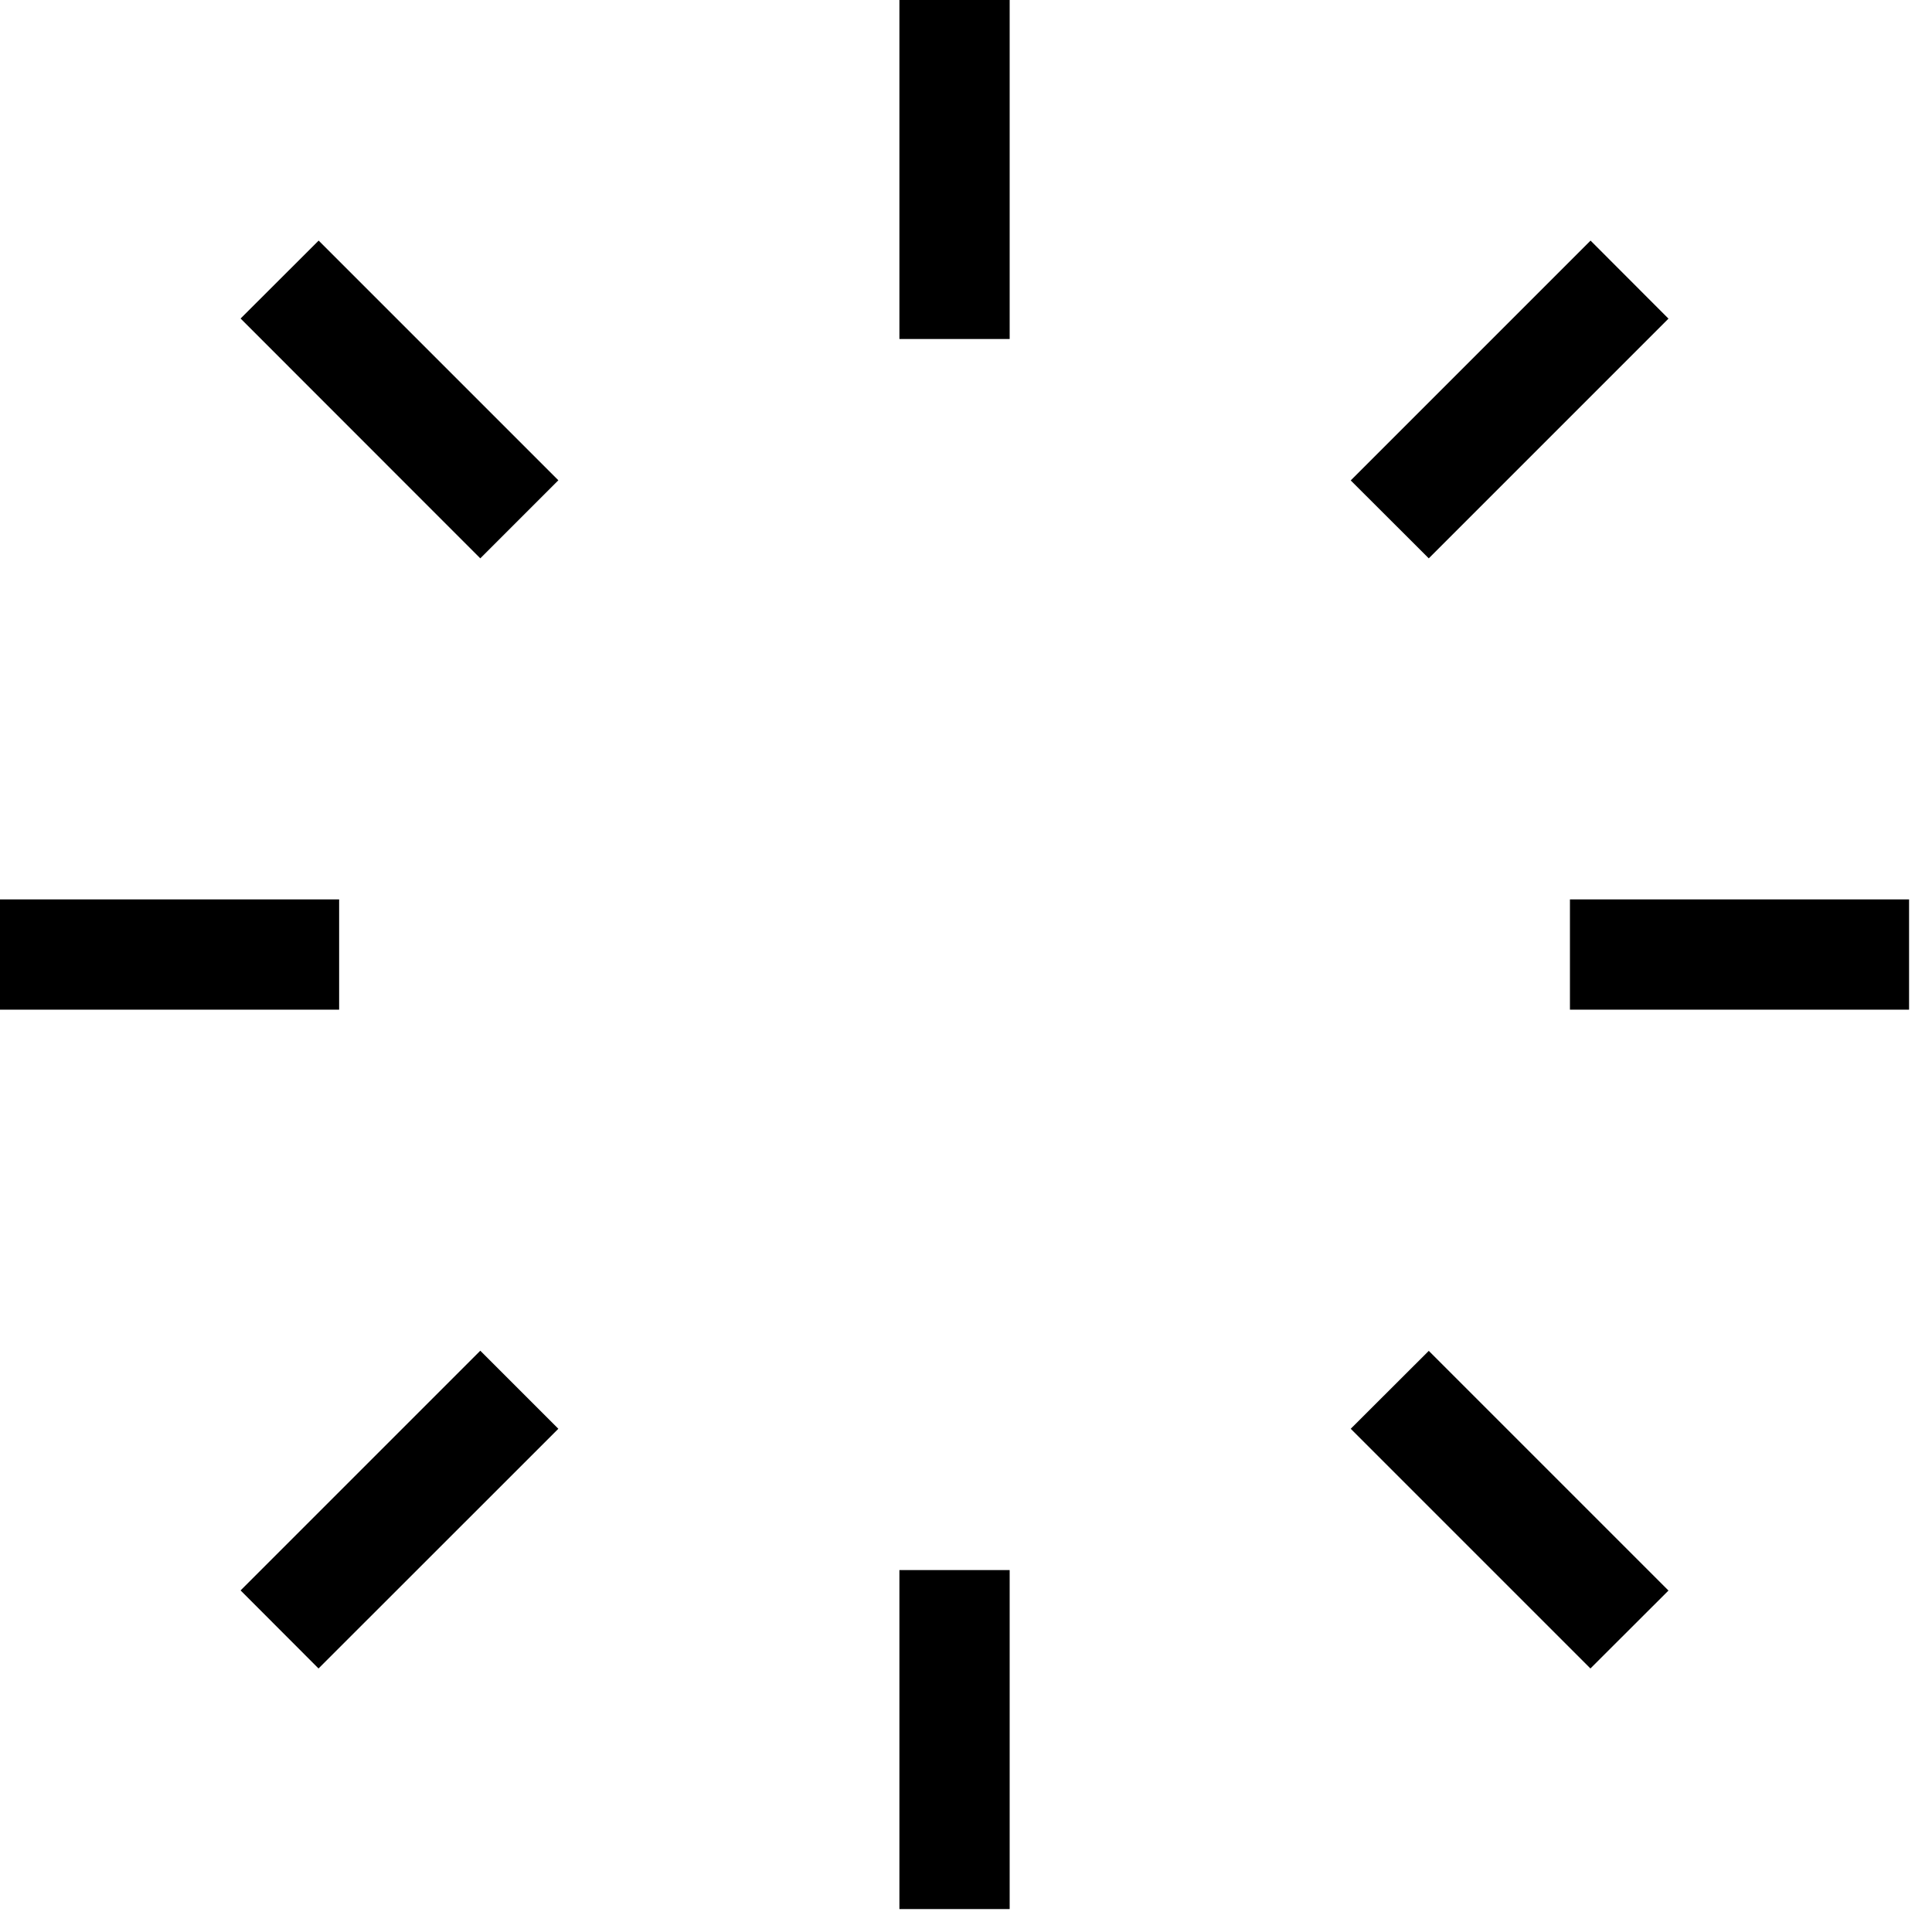
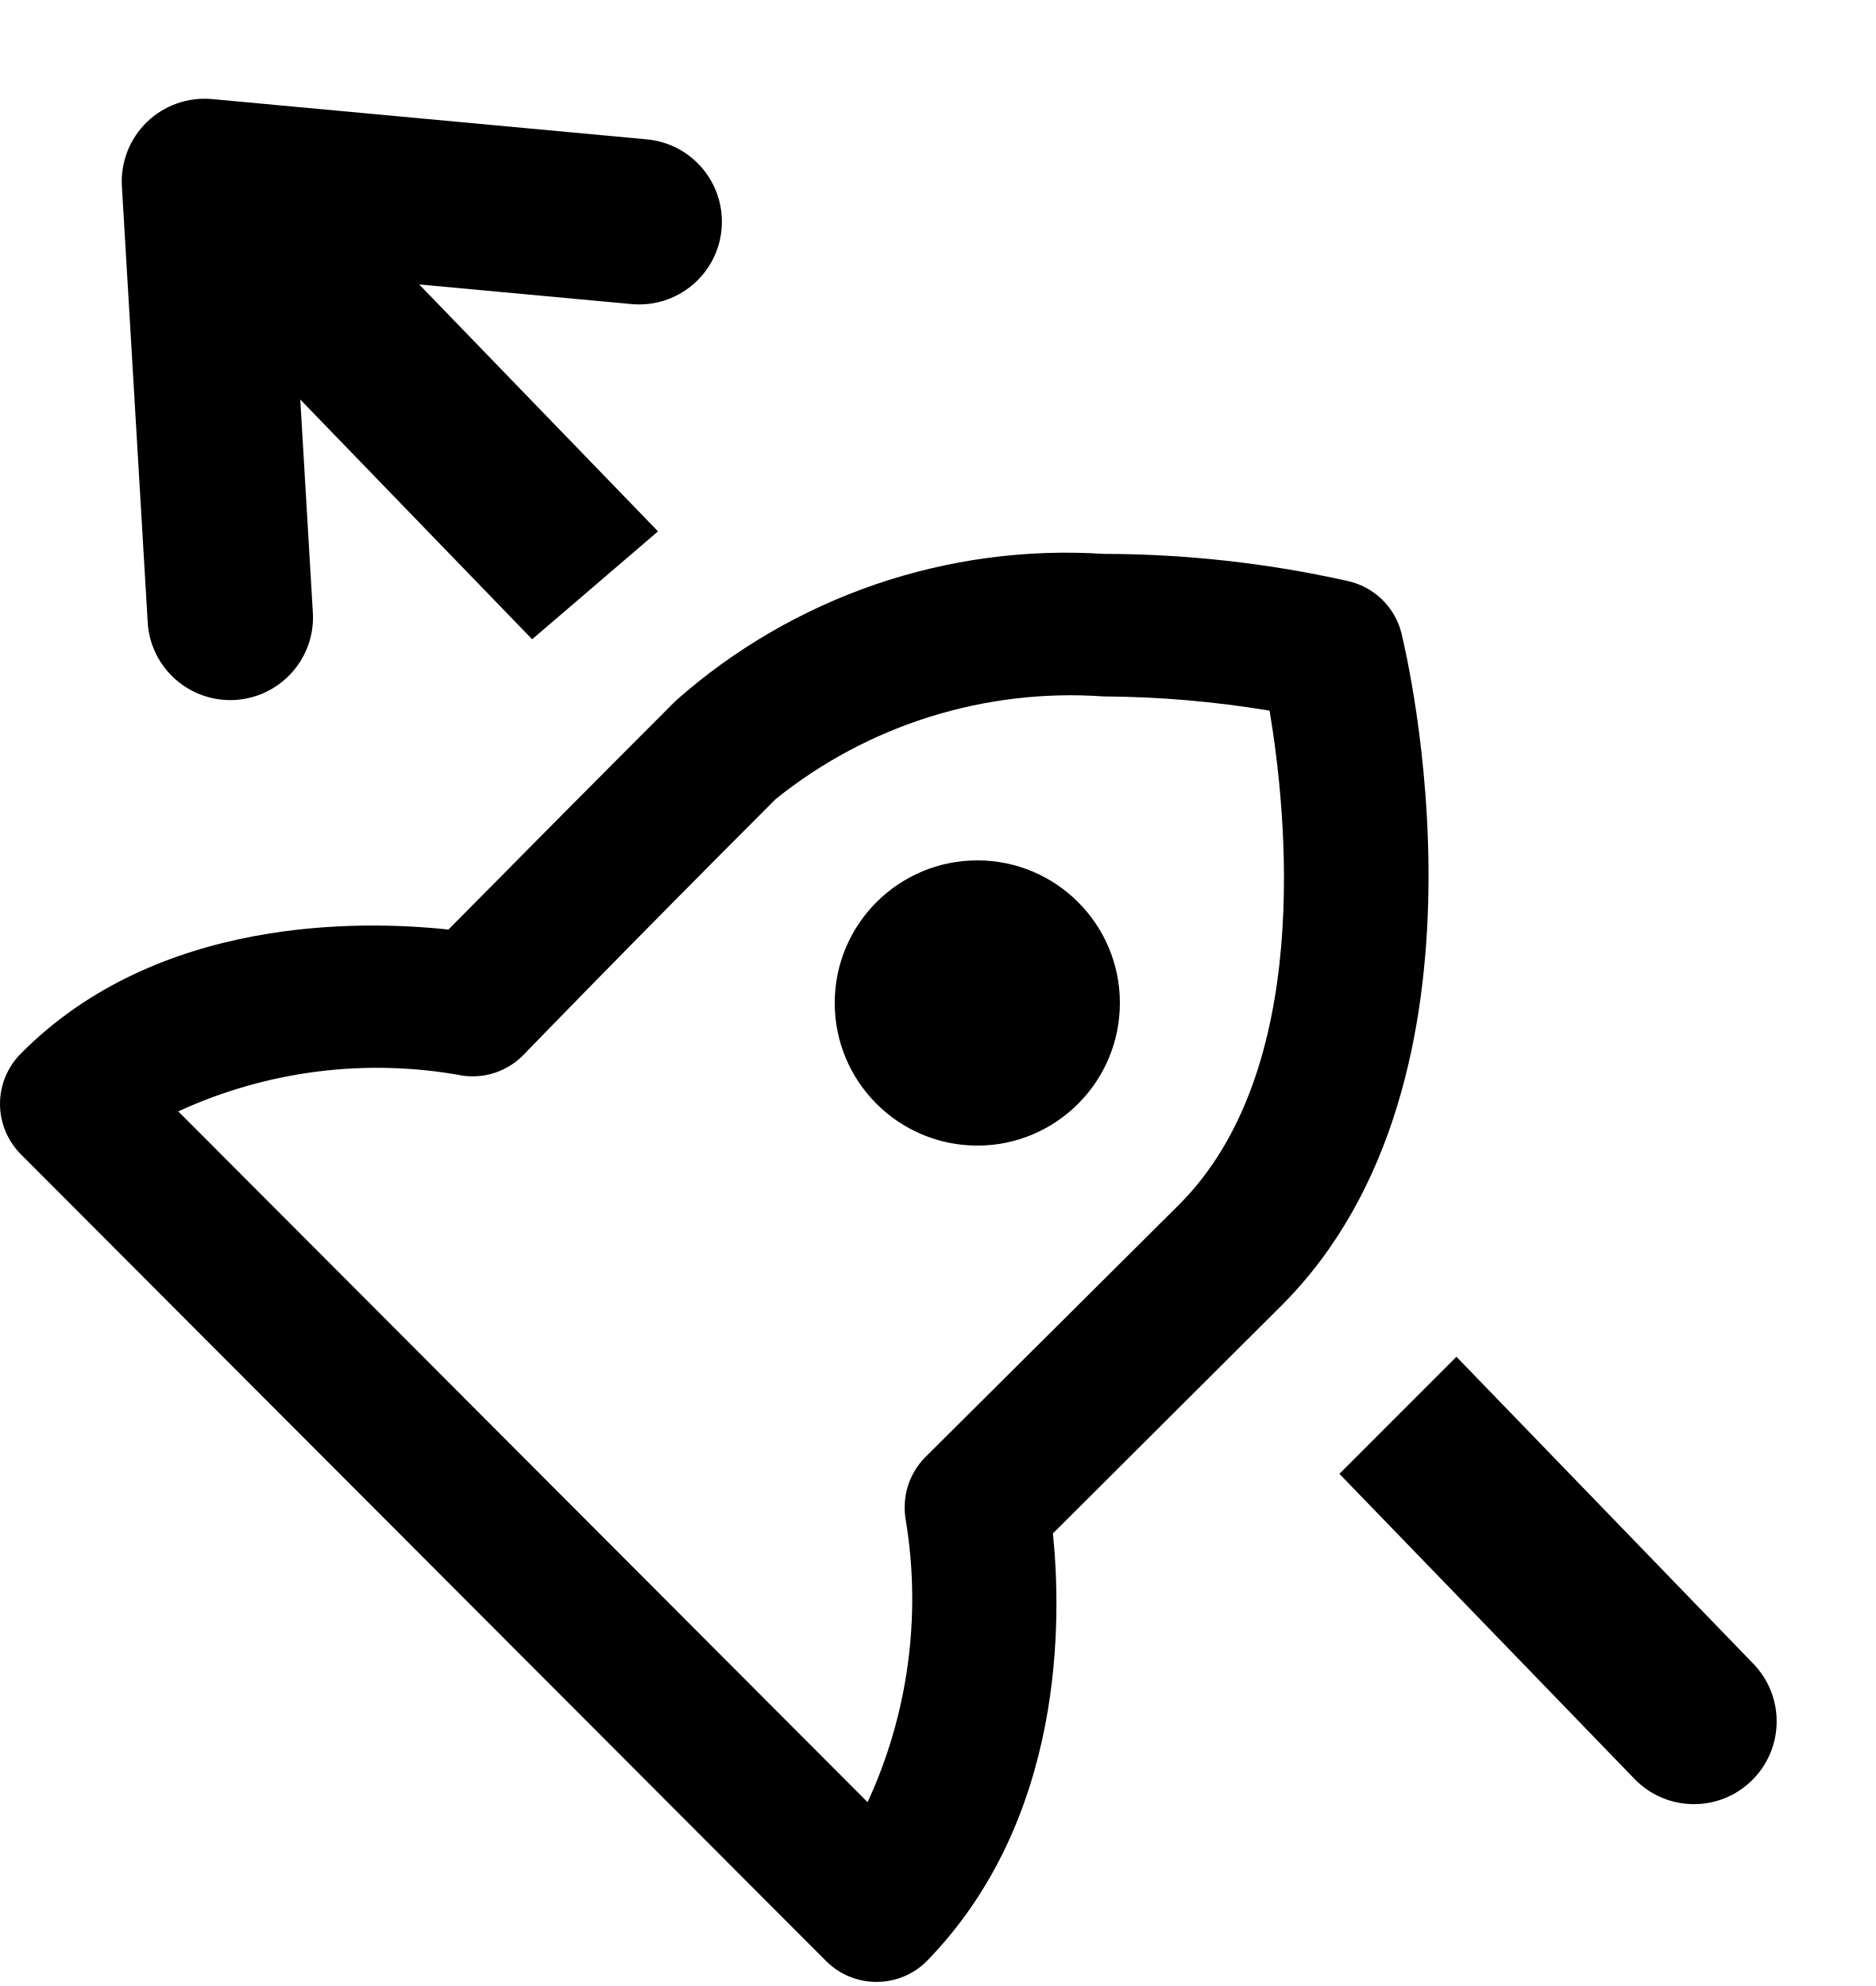
- <svg xmlns="http://www.w3.org/2000/svg" width="15" height="15" viewBox="0 0 15 15" fill="none">
-   <path d="M12.189 6.983H14.822V7.839H12.189V6.983Z" fill="black" />
-   <path d="M-0 6.983H2.633V7.839H-0V6.983Z" fill="black" />
-   <path d="M6.983 12.19H7.839V14.822H6.983V12.19Z" fill="black" />
-   <path d="M6.983 0H7.839V2.632H6.983V0Z" fill="black" />
-   <path d="M12.348 12.954L10.487 11.093L11.093 10.488L12.954 12.349L12.348 12.954Z" fill="black" />
-   <path d="M1.868 2.473L2.474 1.868L4.335 3.729L3.729 4.335L1.868 2.473Z" fill="black" />
-   <path d="M2.473 12.954L1.868 12.348L3.729 10.487L4.335 11.093L2.473 12.954Z" fill="black" />
-   <path d="M12.954 2.474L11.093 4.335L10.487 3.73L12.349 1.868L12.954 2.474Z" fill="black" />
+ <svg xmlns="http://www.w3.org/2000/svg" width="17" height="18" viewBox="0 0 17 18" fill="none">
+   <path d="M12.213 5.265C11.488 5.103 10.747 5.021 10.003 5.02C9.301 4.975 8.597 5.07 7.932 5.298C7.267 5.527 6.653 5.884 6.126 6.351C5.433 7.044 4.746 7.736 4.065 8.425C3.283 8.341 1.429 8.296 0.188 9.55C0.068 9.671 0 9.834 0 10.005C0 10.176 0.068 10.339 0.188 10.461L7.49 17.775C7.611 17.896 7.775 17.963 7.945 17.963C8.116 17.963 8.28 17.896 8.401 17.775C9.661 16.483 9.622 14.661 9.545 13.898L11.619 11.831C13.68 9.769 12.743 5.899 12.704 5.737C12.675 5.62 12.613 5.515 12.526 5.431C12.439 5.348 12.331 5.29 12.213 5.265V5.265ZM10.688 10.919L8.388 13.207C8.313 13.282 8.259 13.374 8.228 13.476C8.198 13.577 8.193 13.685 8.213 13.789C8.353 14.653 8.232 15.539 7.865 16.334L1.616 10.073C2.424 9.701 3.326 9.588 4.201 9.75C4.304 9.763 4.409 9.752 4.507 9.716C4.605 9.679 4.693 9.62 4.763 9.543C4.763 9.543 5.668 8.606 7.031 7.243C7.869 6.569 8.931 6.237 10.003 6.312C10.508 6.315 11.011 6.358 11.509 6.441C11.664 7.365 11.91 9.698 10.688 10.919V10.919Z" fill="black" />
+   <path d="M8.86 10.383C9.573 10.383 10.152 9.804 10.152 9.09C10.152 8.377 9.573 7.798 8.86 7.798C8.146 7.798 7.567 8.377 7.567 9.09C7.567 9.804 8.146 10.383 8.86 10.383Z" fill="black" />
+   <path fill-rule="evenodd" clip-rule="evenodd" d="M1.923 0.898C1.705 0.878 1.489 0.954 1.332 1.106C1.175 1.258 1.092 1.471 1.105 1.689L1.339 5.64C1.363 6.053 1.718 6.368 2.132 6.344C2.545 6.319 2.861 5.964 2.836 5.551L2.722 3.621L4.824 5.794L5.965 4.816L3.8 2.578L5.725 2.756C6.137 2.794 6.503 2.491 6.541 2.079C6.579 1.666 6.276 1.301 5.863 1.263L1.923 0.898ZM13.203 12.297L12.142 13.358L14.817 16.123C15.105 16.421 15.579 16.429 15.877 16.141C16.175 15.853 16.183 15.378 15.895 15.08L13.203 12.297Z" fill="black" />
</svg>
